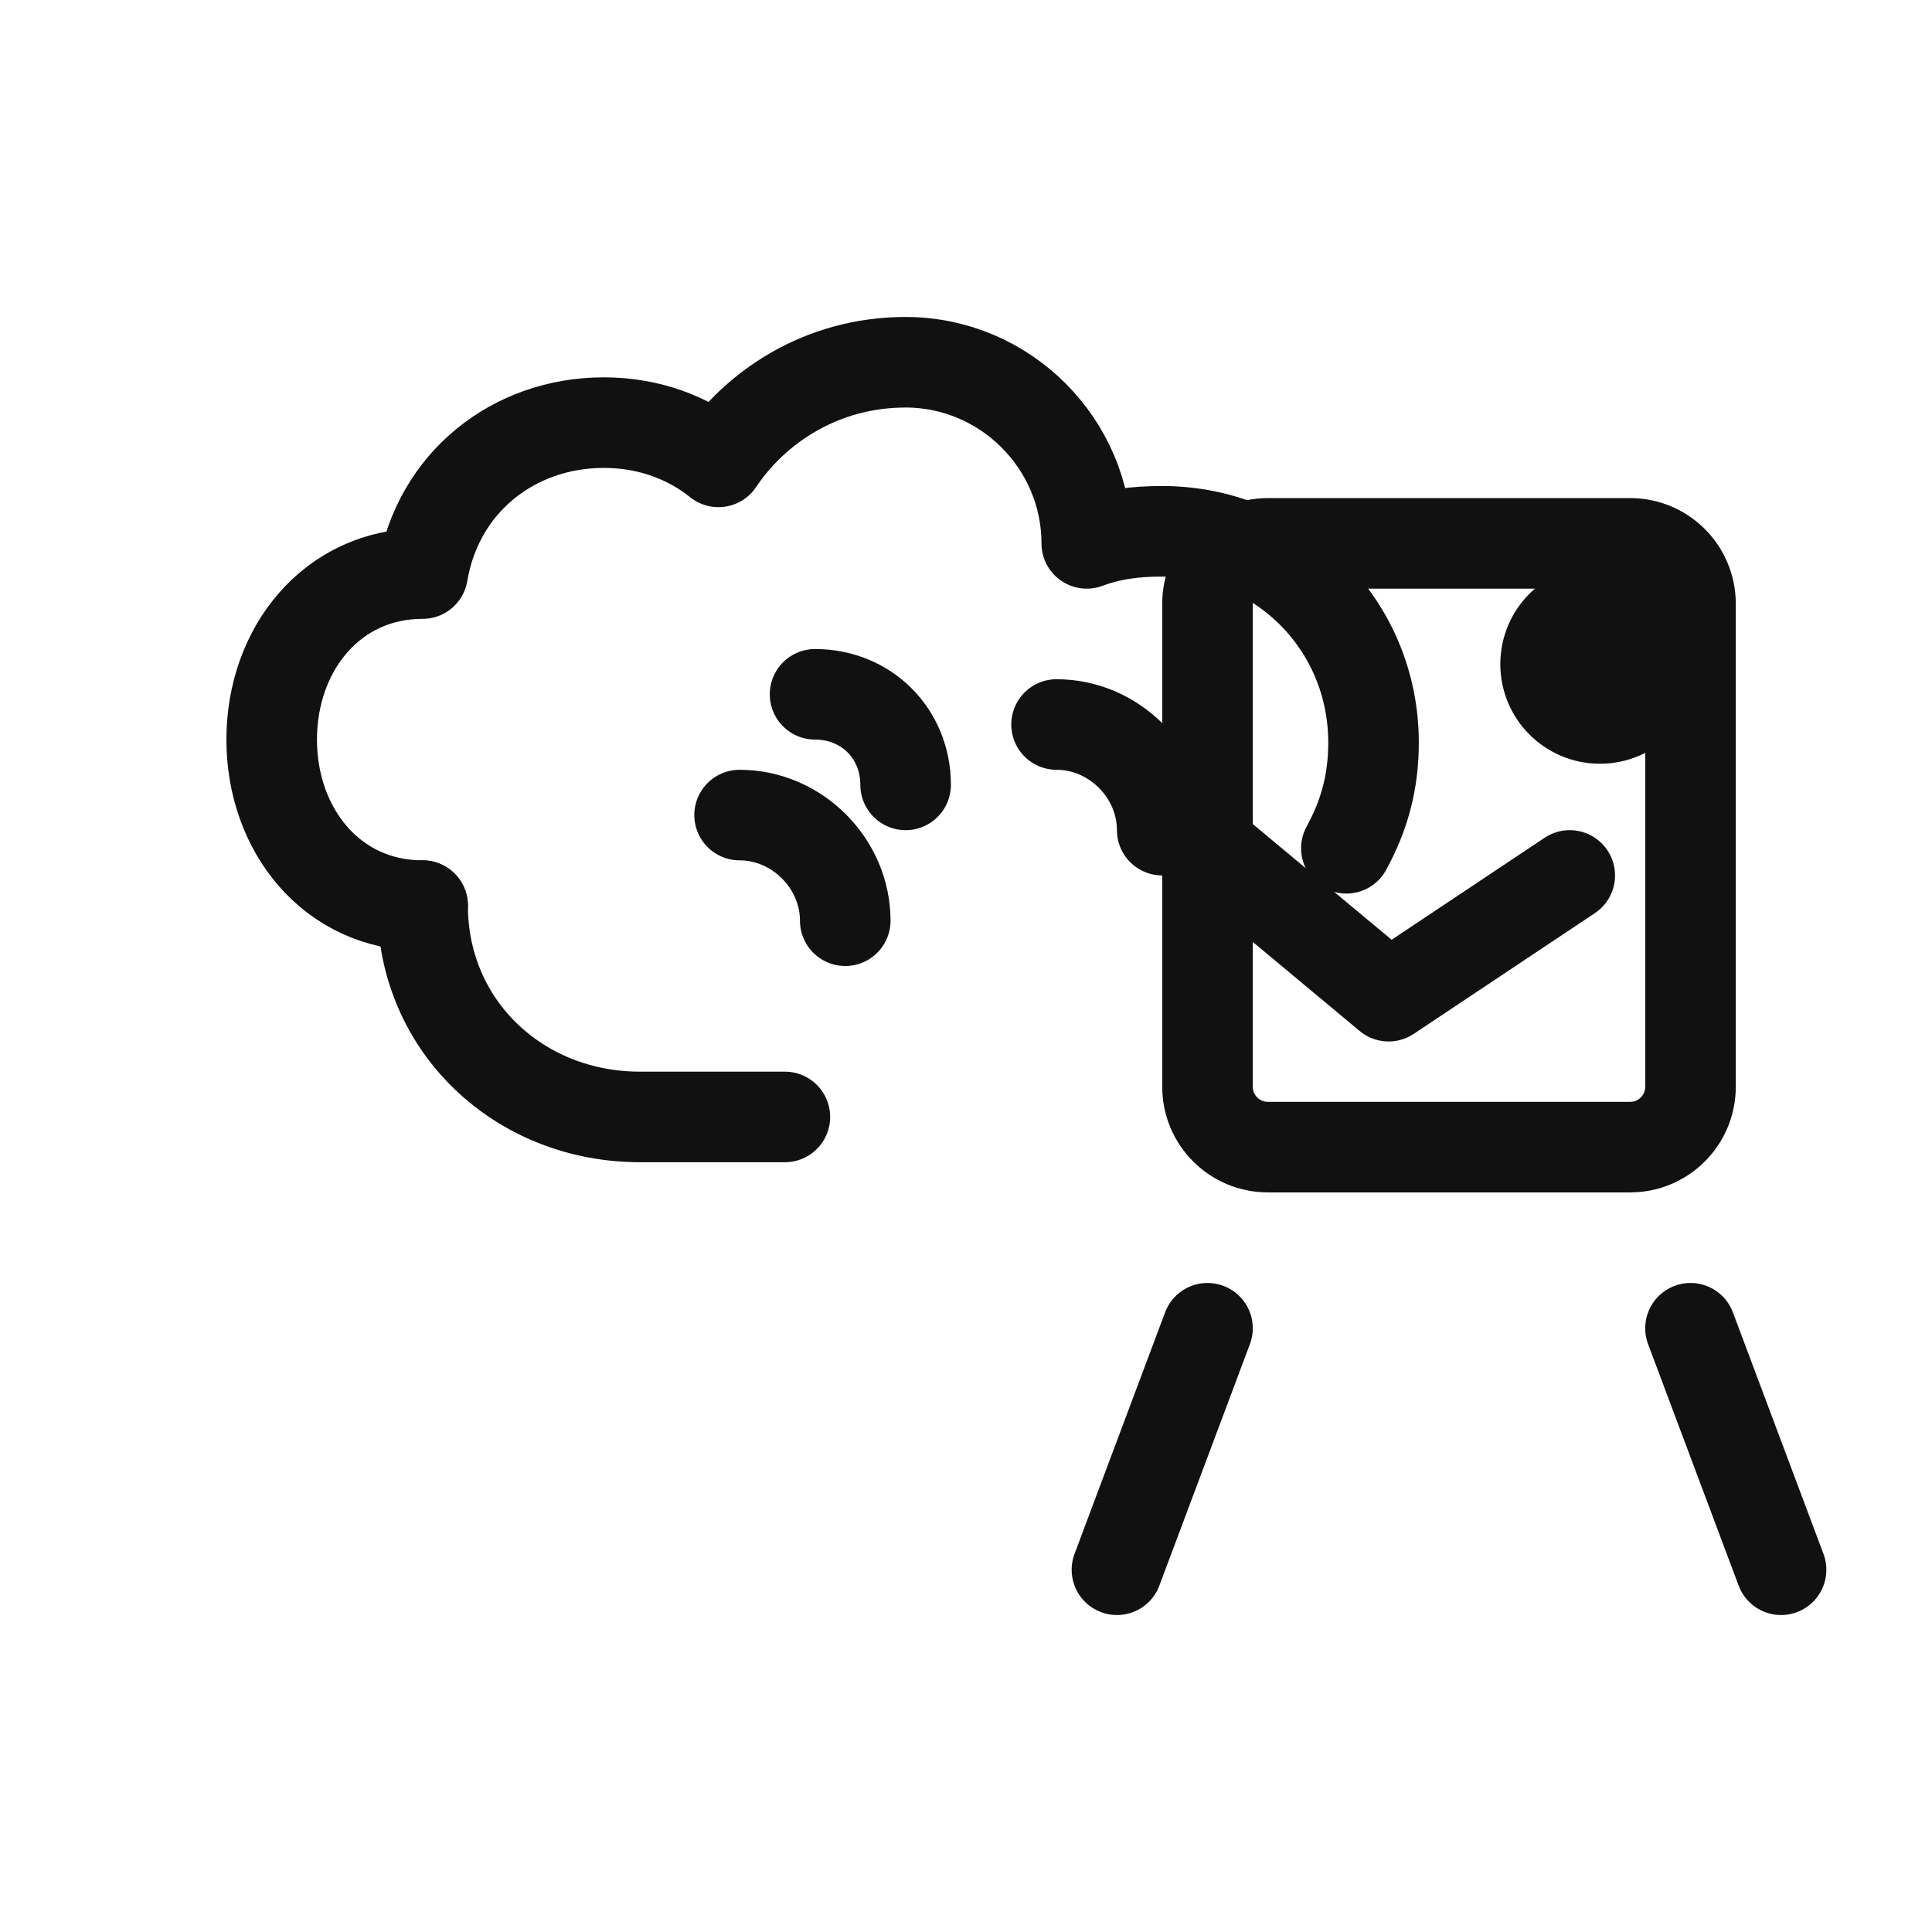
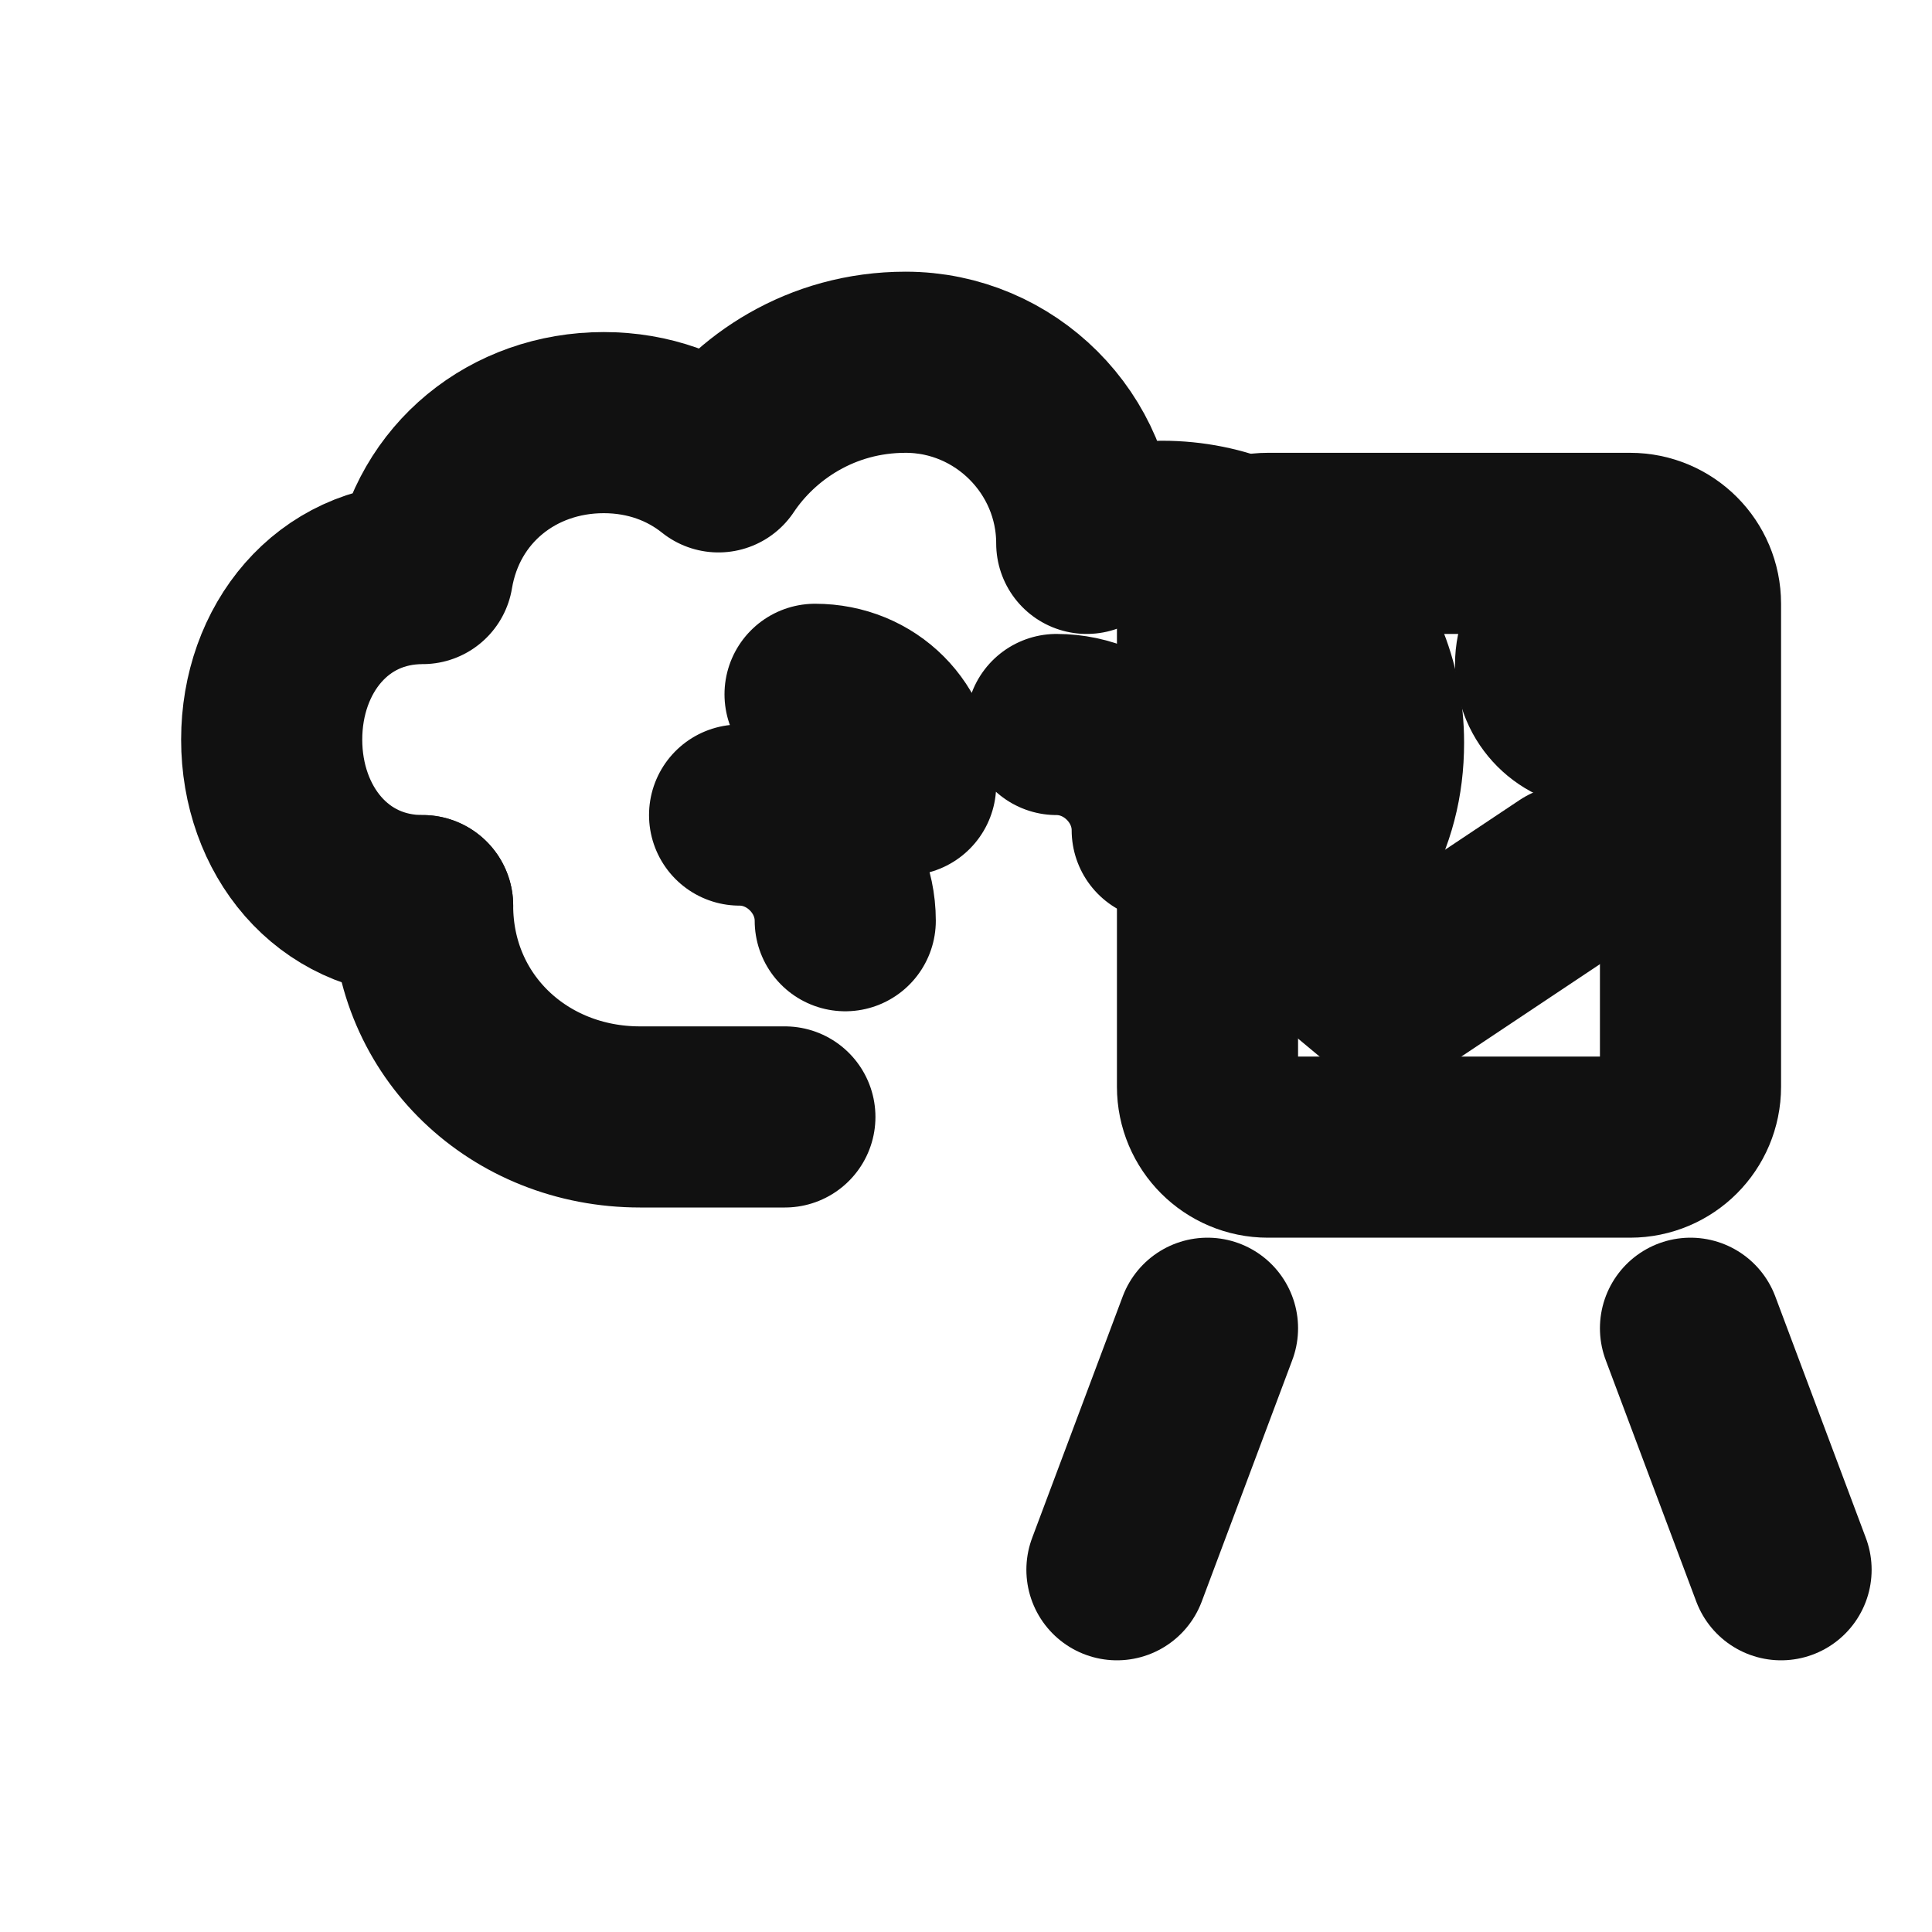
- <svg xmlns="http://www.w3.org/2000/svg" viewBox="0 0 64 64" fill="none" stroke="#111" stroke-width="3" stroke-linecap="round" stroke-linejoin="round">
-   <path d="M14 30c-3 0-5-2.5-5-5.5S11 19 14 19c.5-3 3-5 6-5 1.5 0 2.8.5 3.8 1.3C25 13.5 27.2 12 30 12c3.3 0 6 2.7 6 6 .8-.3 1.6-.4 2.5-.4 3.9 0 7 3.1 7 7 0 1.3-.3 2.4-.9 3.5" />
-   <path d="M14 30c0 4 3.2 7 7.2 7H26m-1.5-10c1.9 0 3.5 1.6 3.5 3.5M27 23c1.7 0 3 1.3 3 3m5-2c1.9 0 3.5 1.6 3.5 3.5" />
-   <rect x="40" y="18" width="16" height="20" rx="2" />
-   <path d="M40 44l-3 8M56 44l3 8M40 28l6 5 6-4" />
-   <circle cx="53" cy="22" r="1.8" fill="#111" />
+ <svg xmlns="http://www.w3.org/2000/svg" viewBox="0 0 32 32" fill="none" stroke="#111" stroke-width="3" stroke-linecap="round" stroke-linejoin="round">
+   <path d="M7 15c-1.5 0-2.5-1.25-2.5-2.75S5.5 9.5 7 9.5c.25-1.5 1.5-2.5 3-2.5.75 0 1.4.25 1.9.65C12.5 6.75 13.6 6 15 6c1.65 0 3 1.35 3 3 .4-.15.8-.2 1.25-.2 1.95 0 3.5 1.55 3.5 3.5 0 .65-.15 1.2-.45 1.75" />
+   <path d="M7 15c0 2 1.6 3.5 3.6 3.5H13m-.75-5c.95 0 1.75.8 1.75 1.75M13.5 11.5c.85 0 1.5.65 1.5 1.5m2.5-1c.95 0 1.75.8 1.75 1.75" />
+   <rect x="20" y="9" width="8" height="10" rx="1" />
+   <path d="M20 22l-1.5 4M28 22l1.5 4M20 14l3 2.5 3-2" />
+   <circle cx="26.5" cy="11" r=".9" fill="#111" />
</svg>
